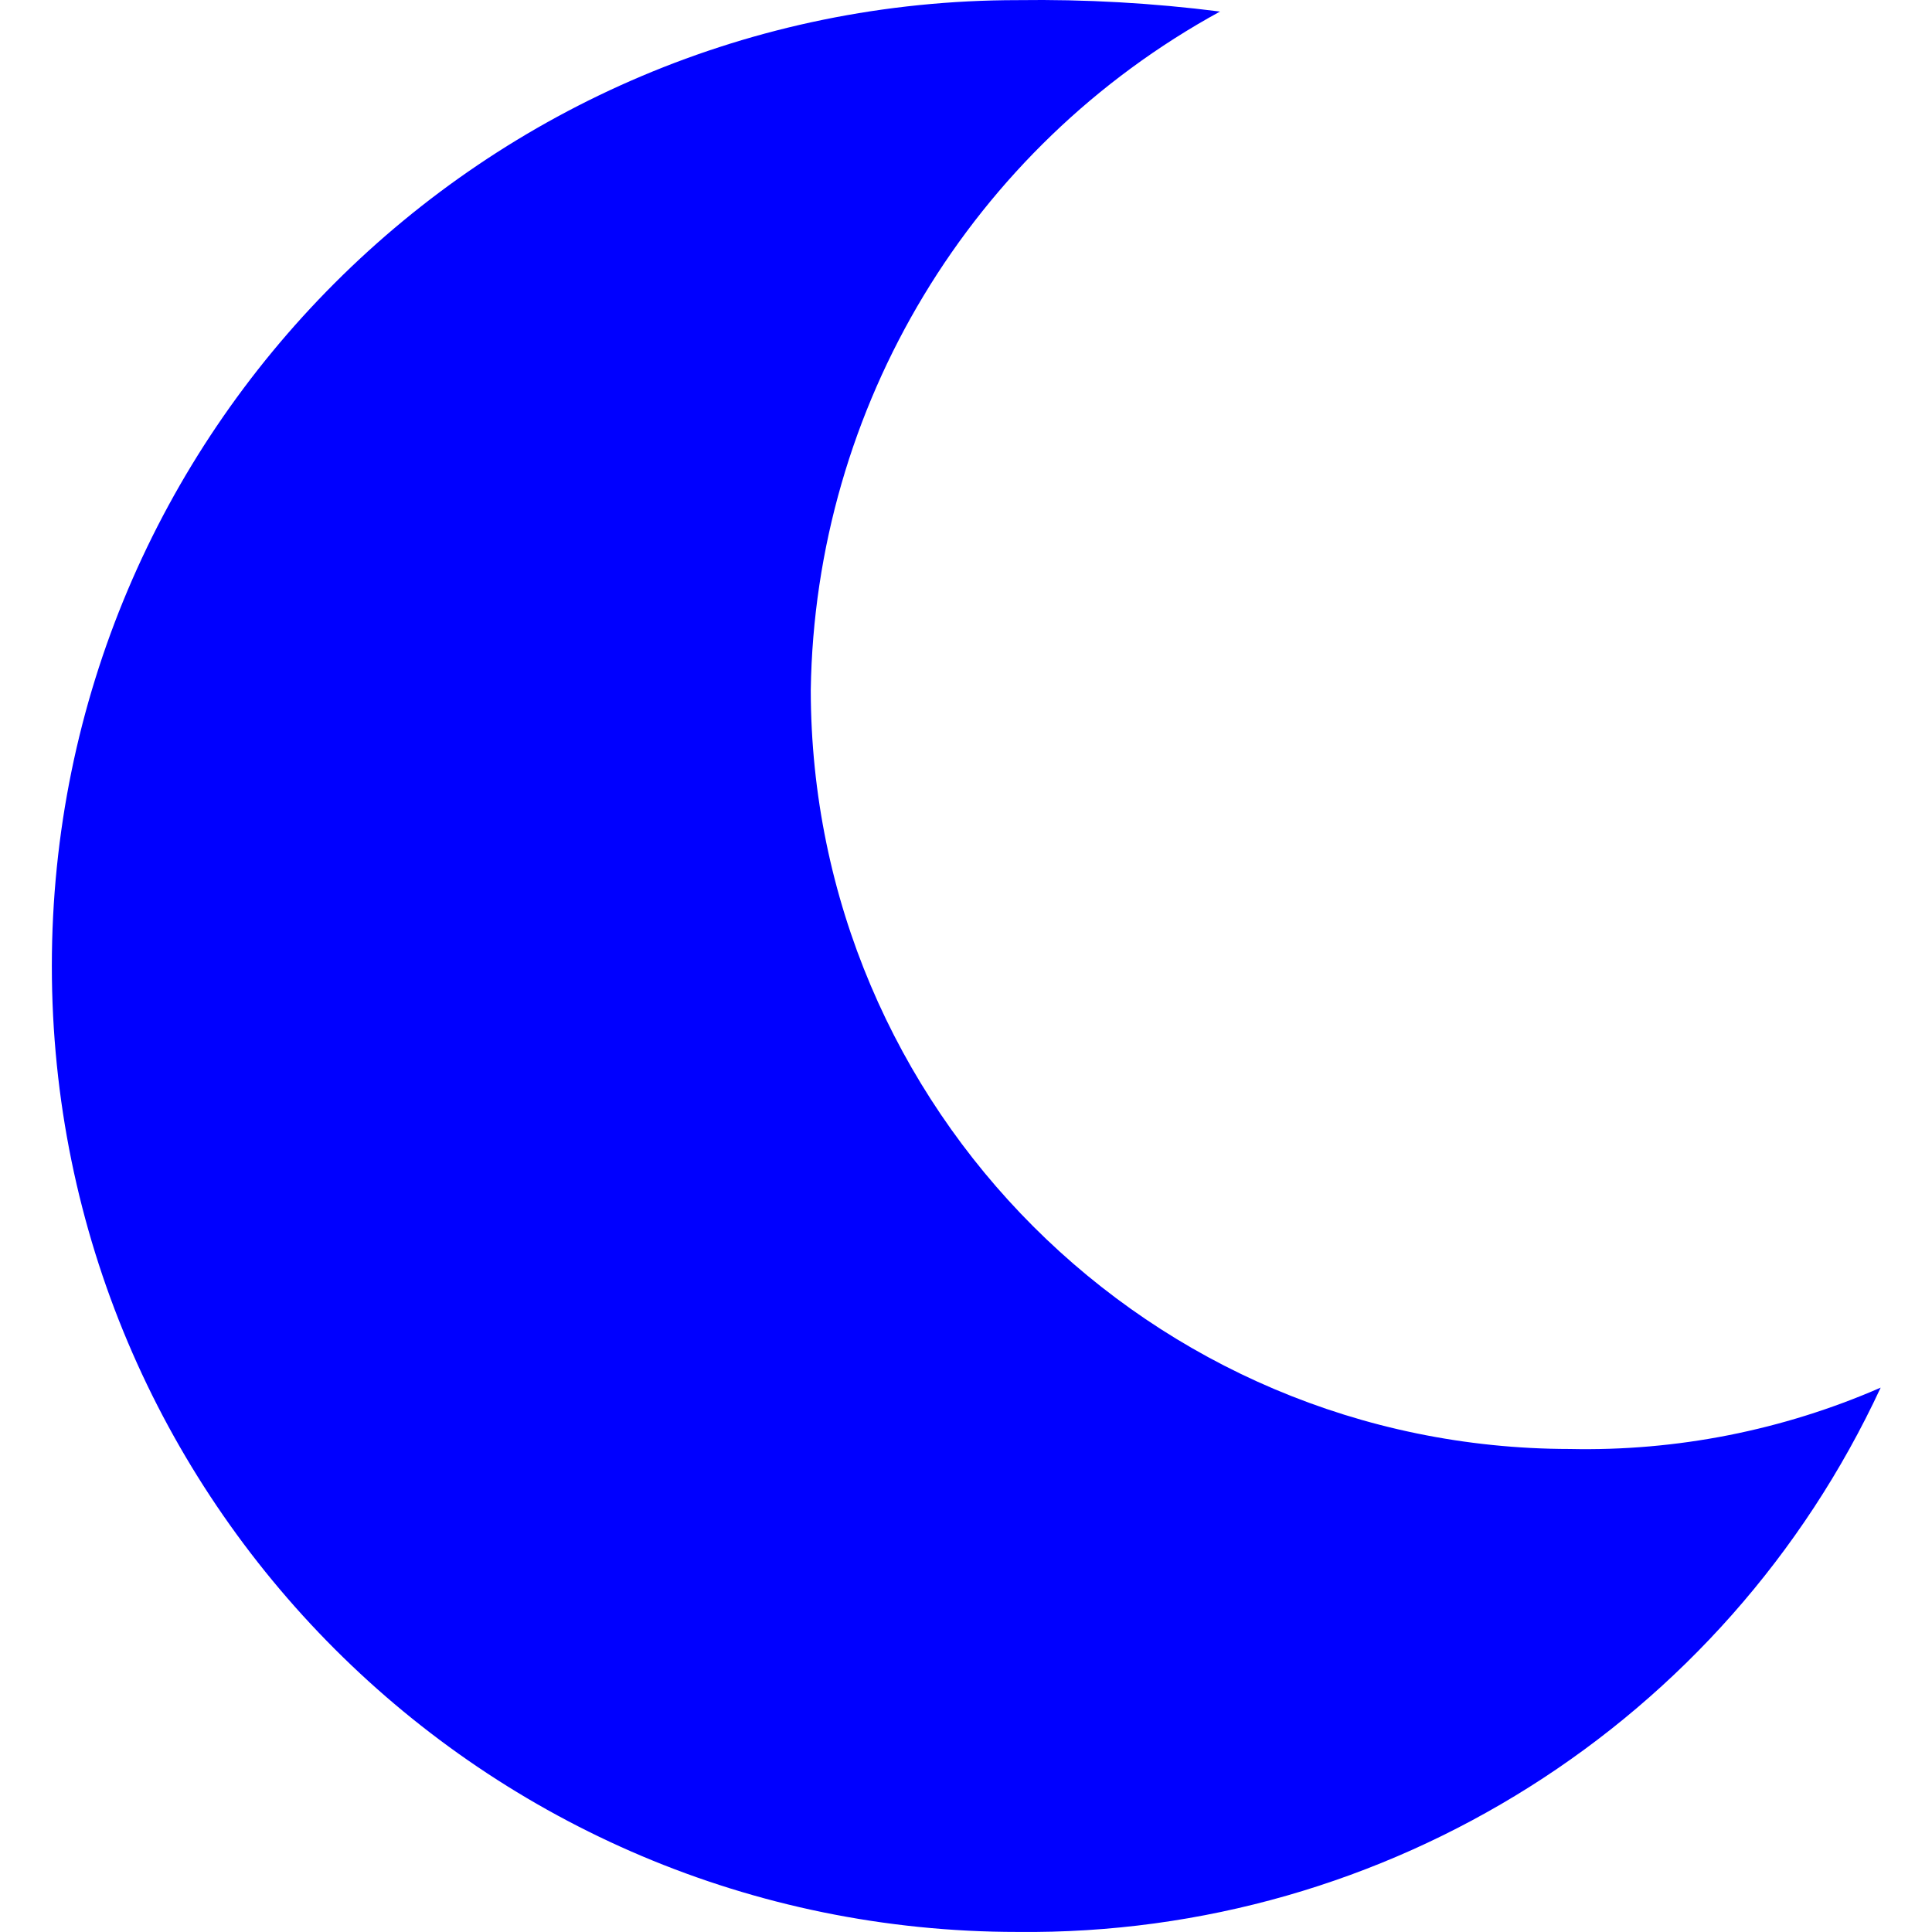
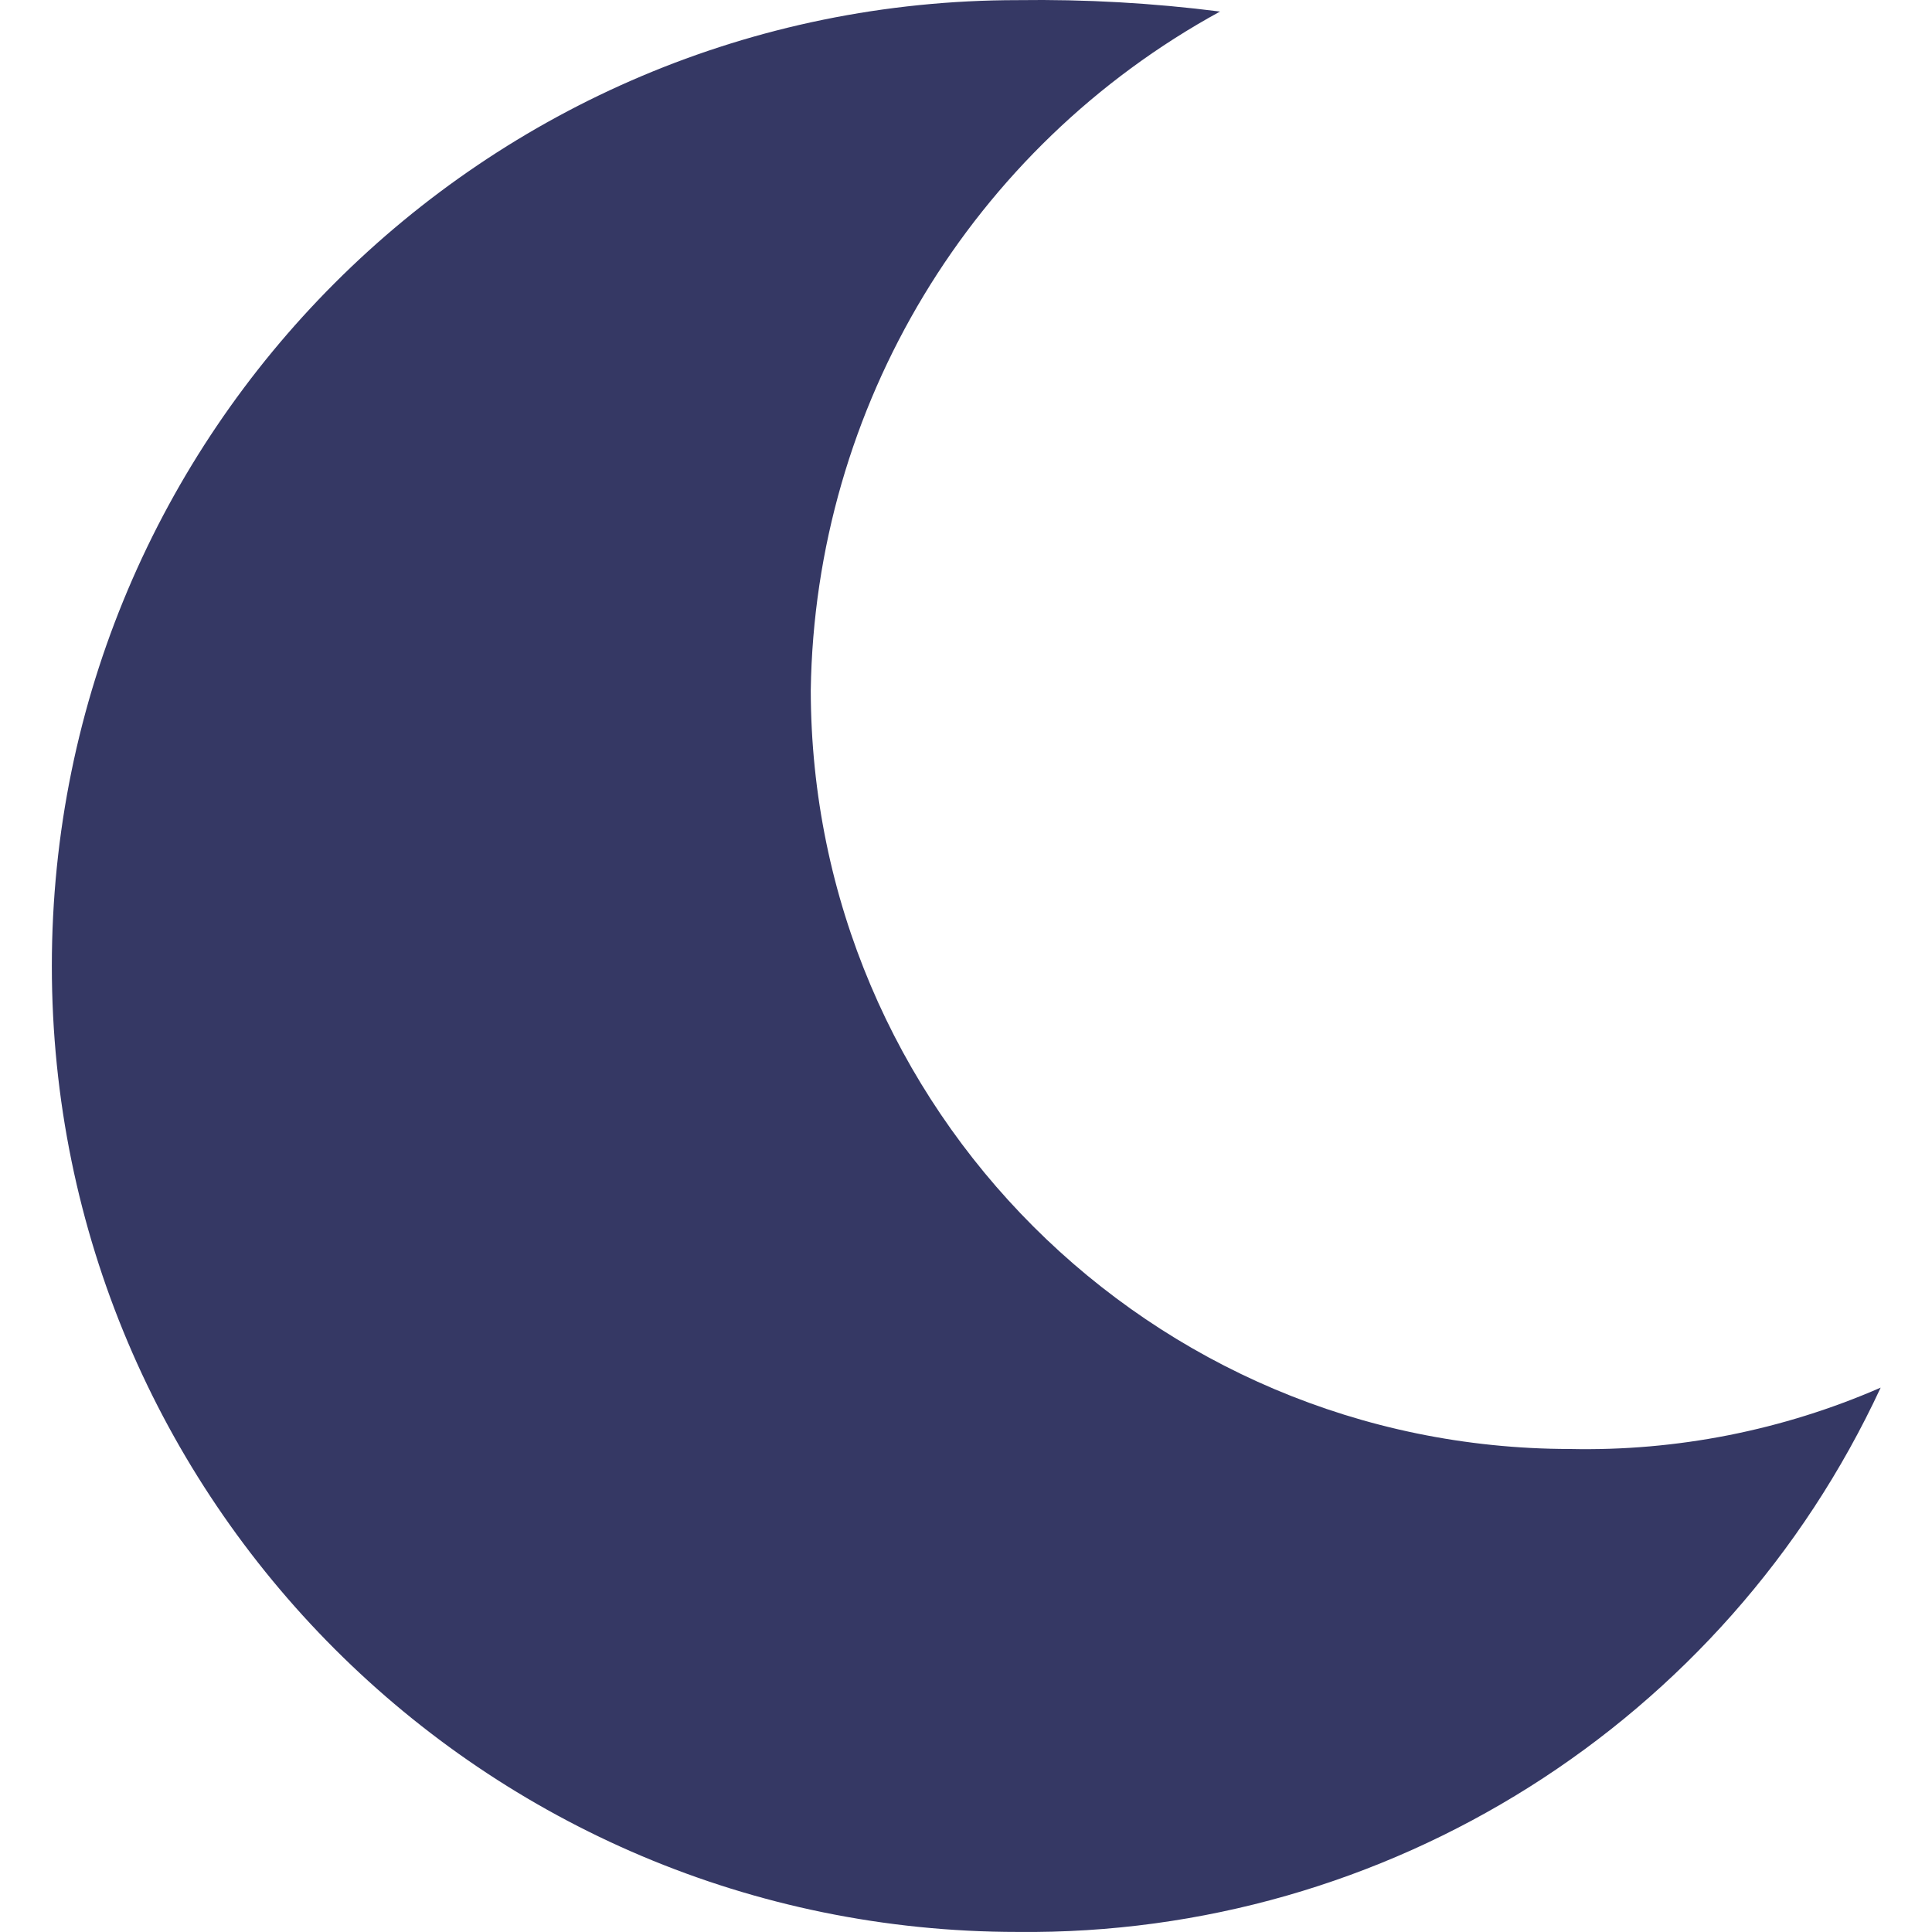
- <svg xmlns="http://www.w3.org/2000/svg" fill="blue" viewBox="-12 0 448 448.045">
+ <svg xmlns="http://www.w3.org/2000/svg" fill="#353864" viewBox="-12 0 448 448.045">
  <path d="m224.023 448.031c85.715.902 164.012-48.488 200.117-126.23-22.723 9.914-47.332 14.77-72.117 14.23-97.156-.109-175.891-78.844-176-176 .973-65.719 37.234-125.832 94.91-157.352-15.555-1.98-31.23-2.867-46.91-2.648-123.715 0-224 100.289-224 224 0 123.715 100.285 224 224 224zm0 0" />
</svg>
